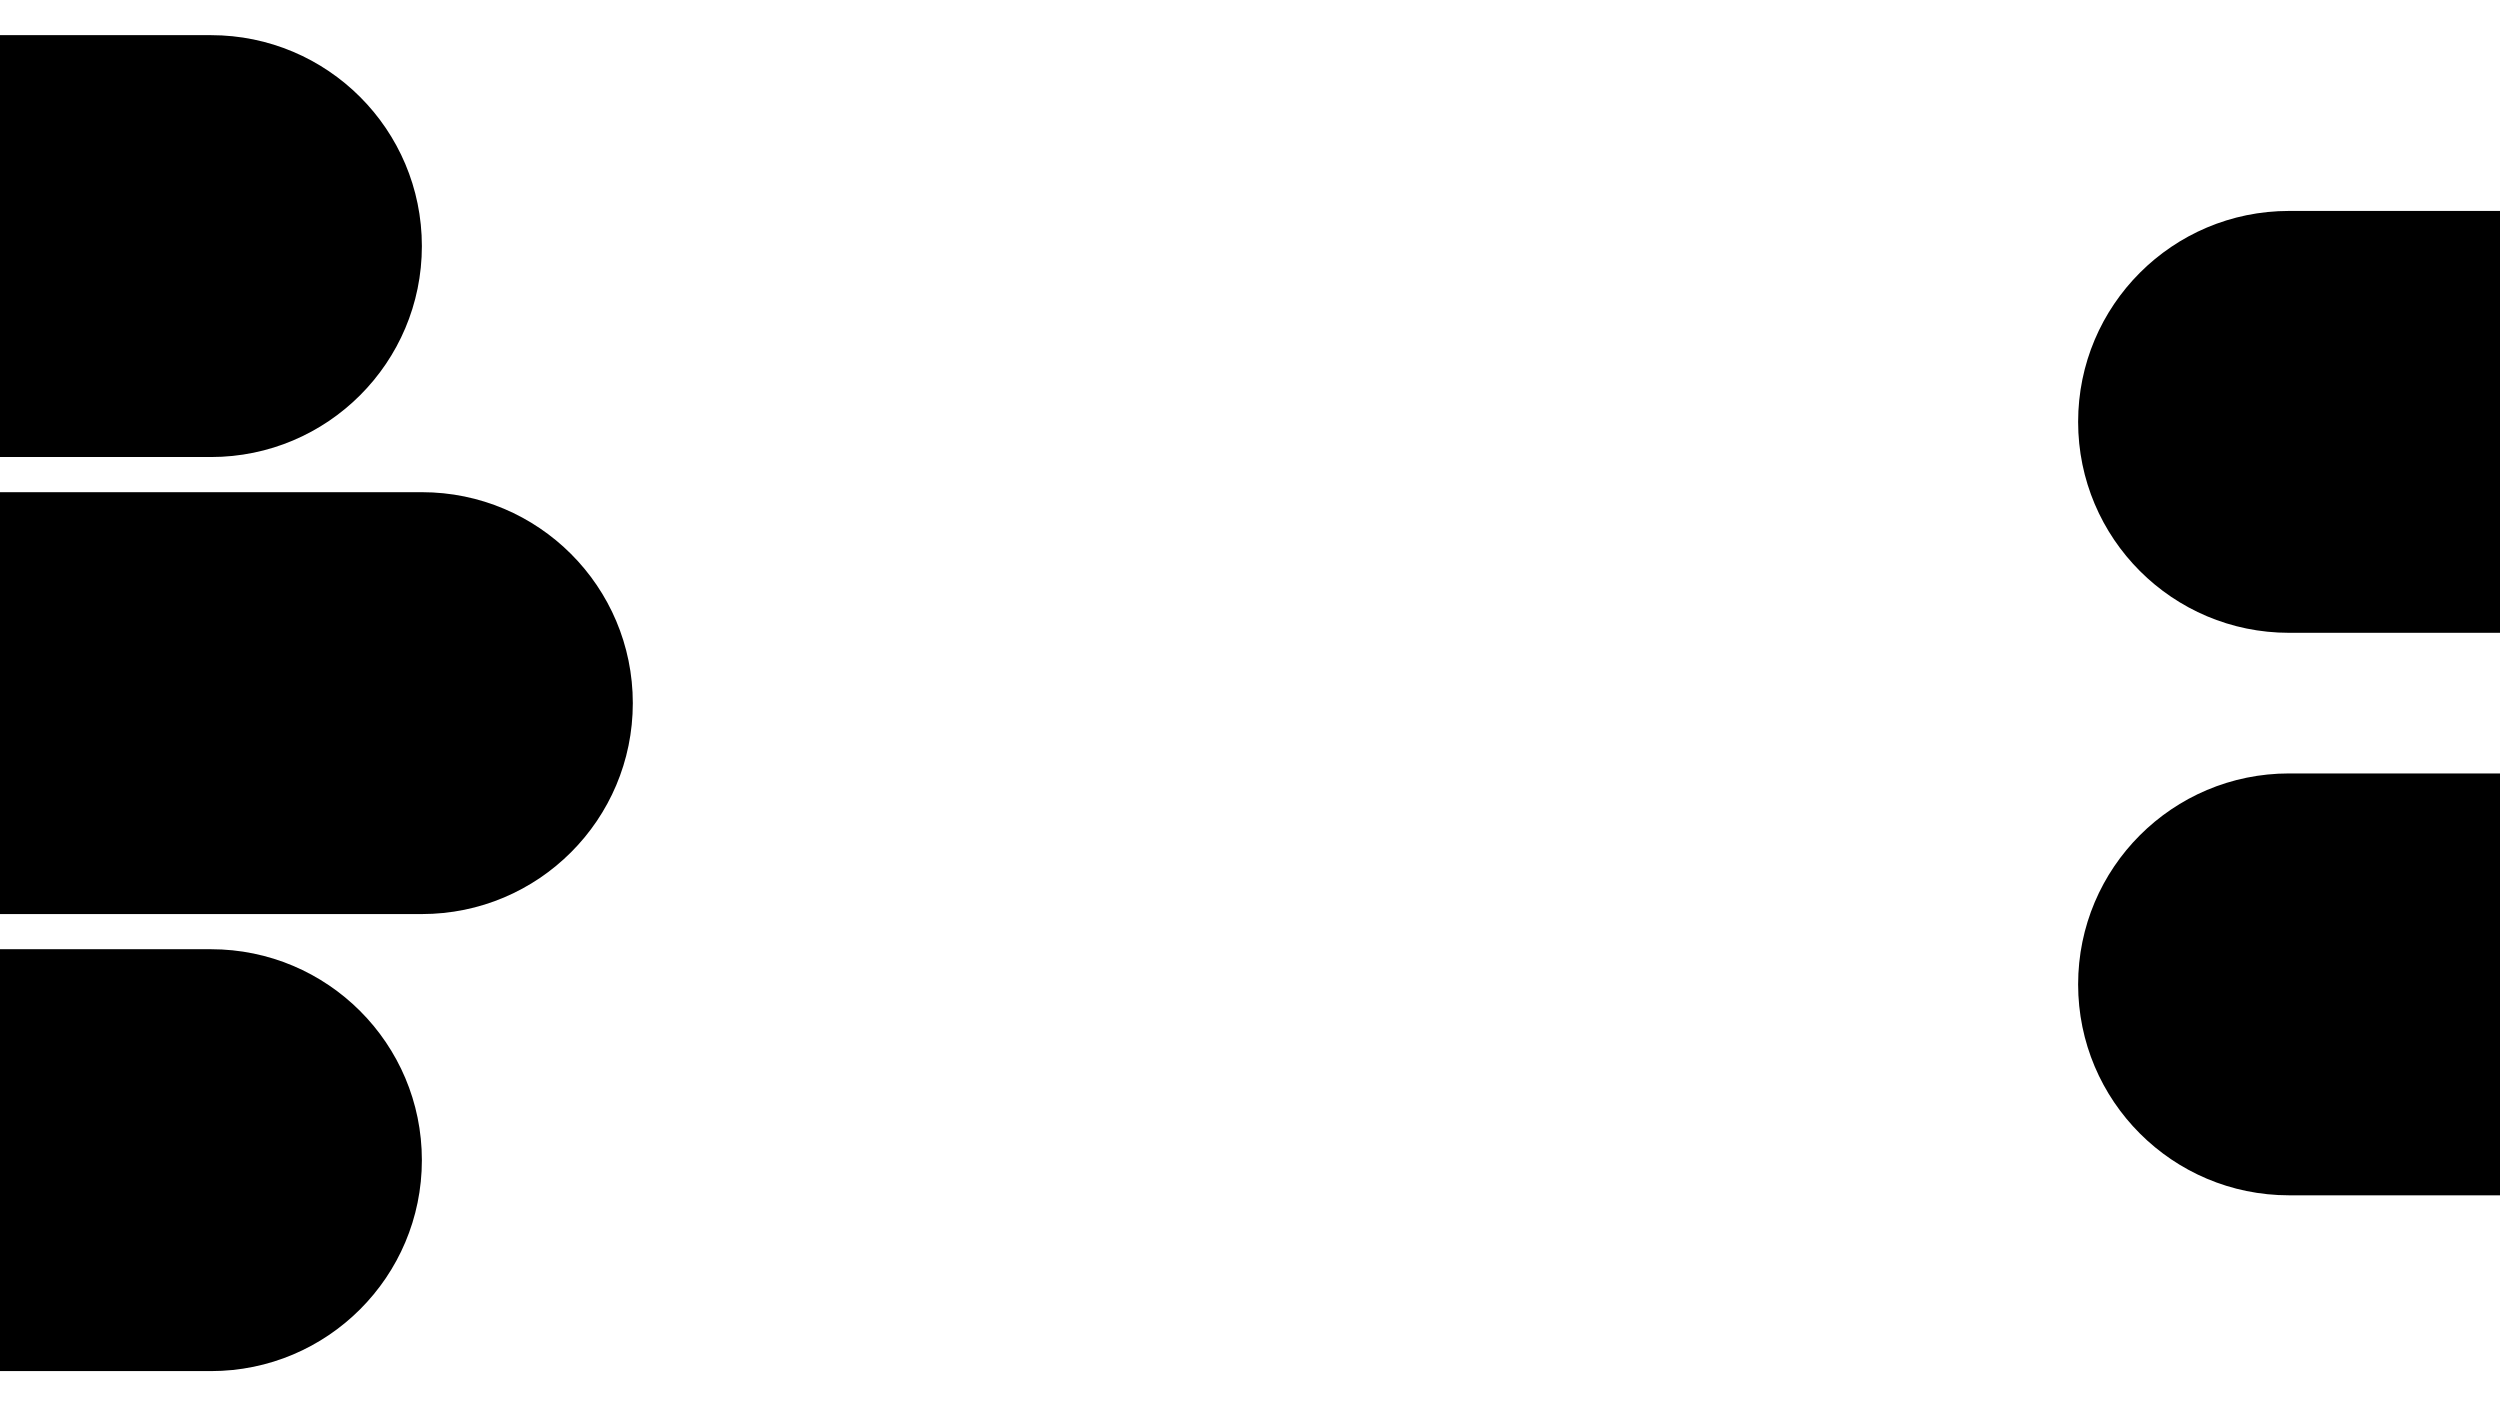
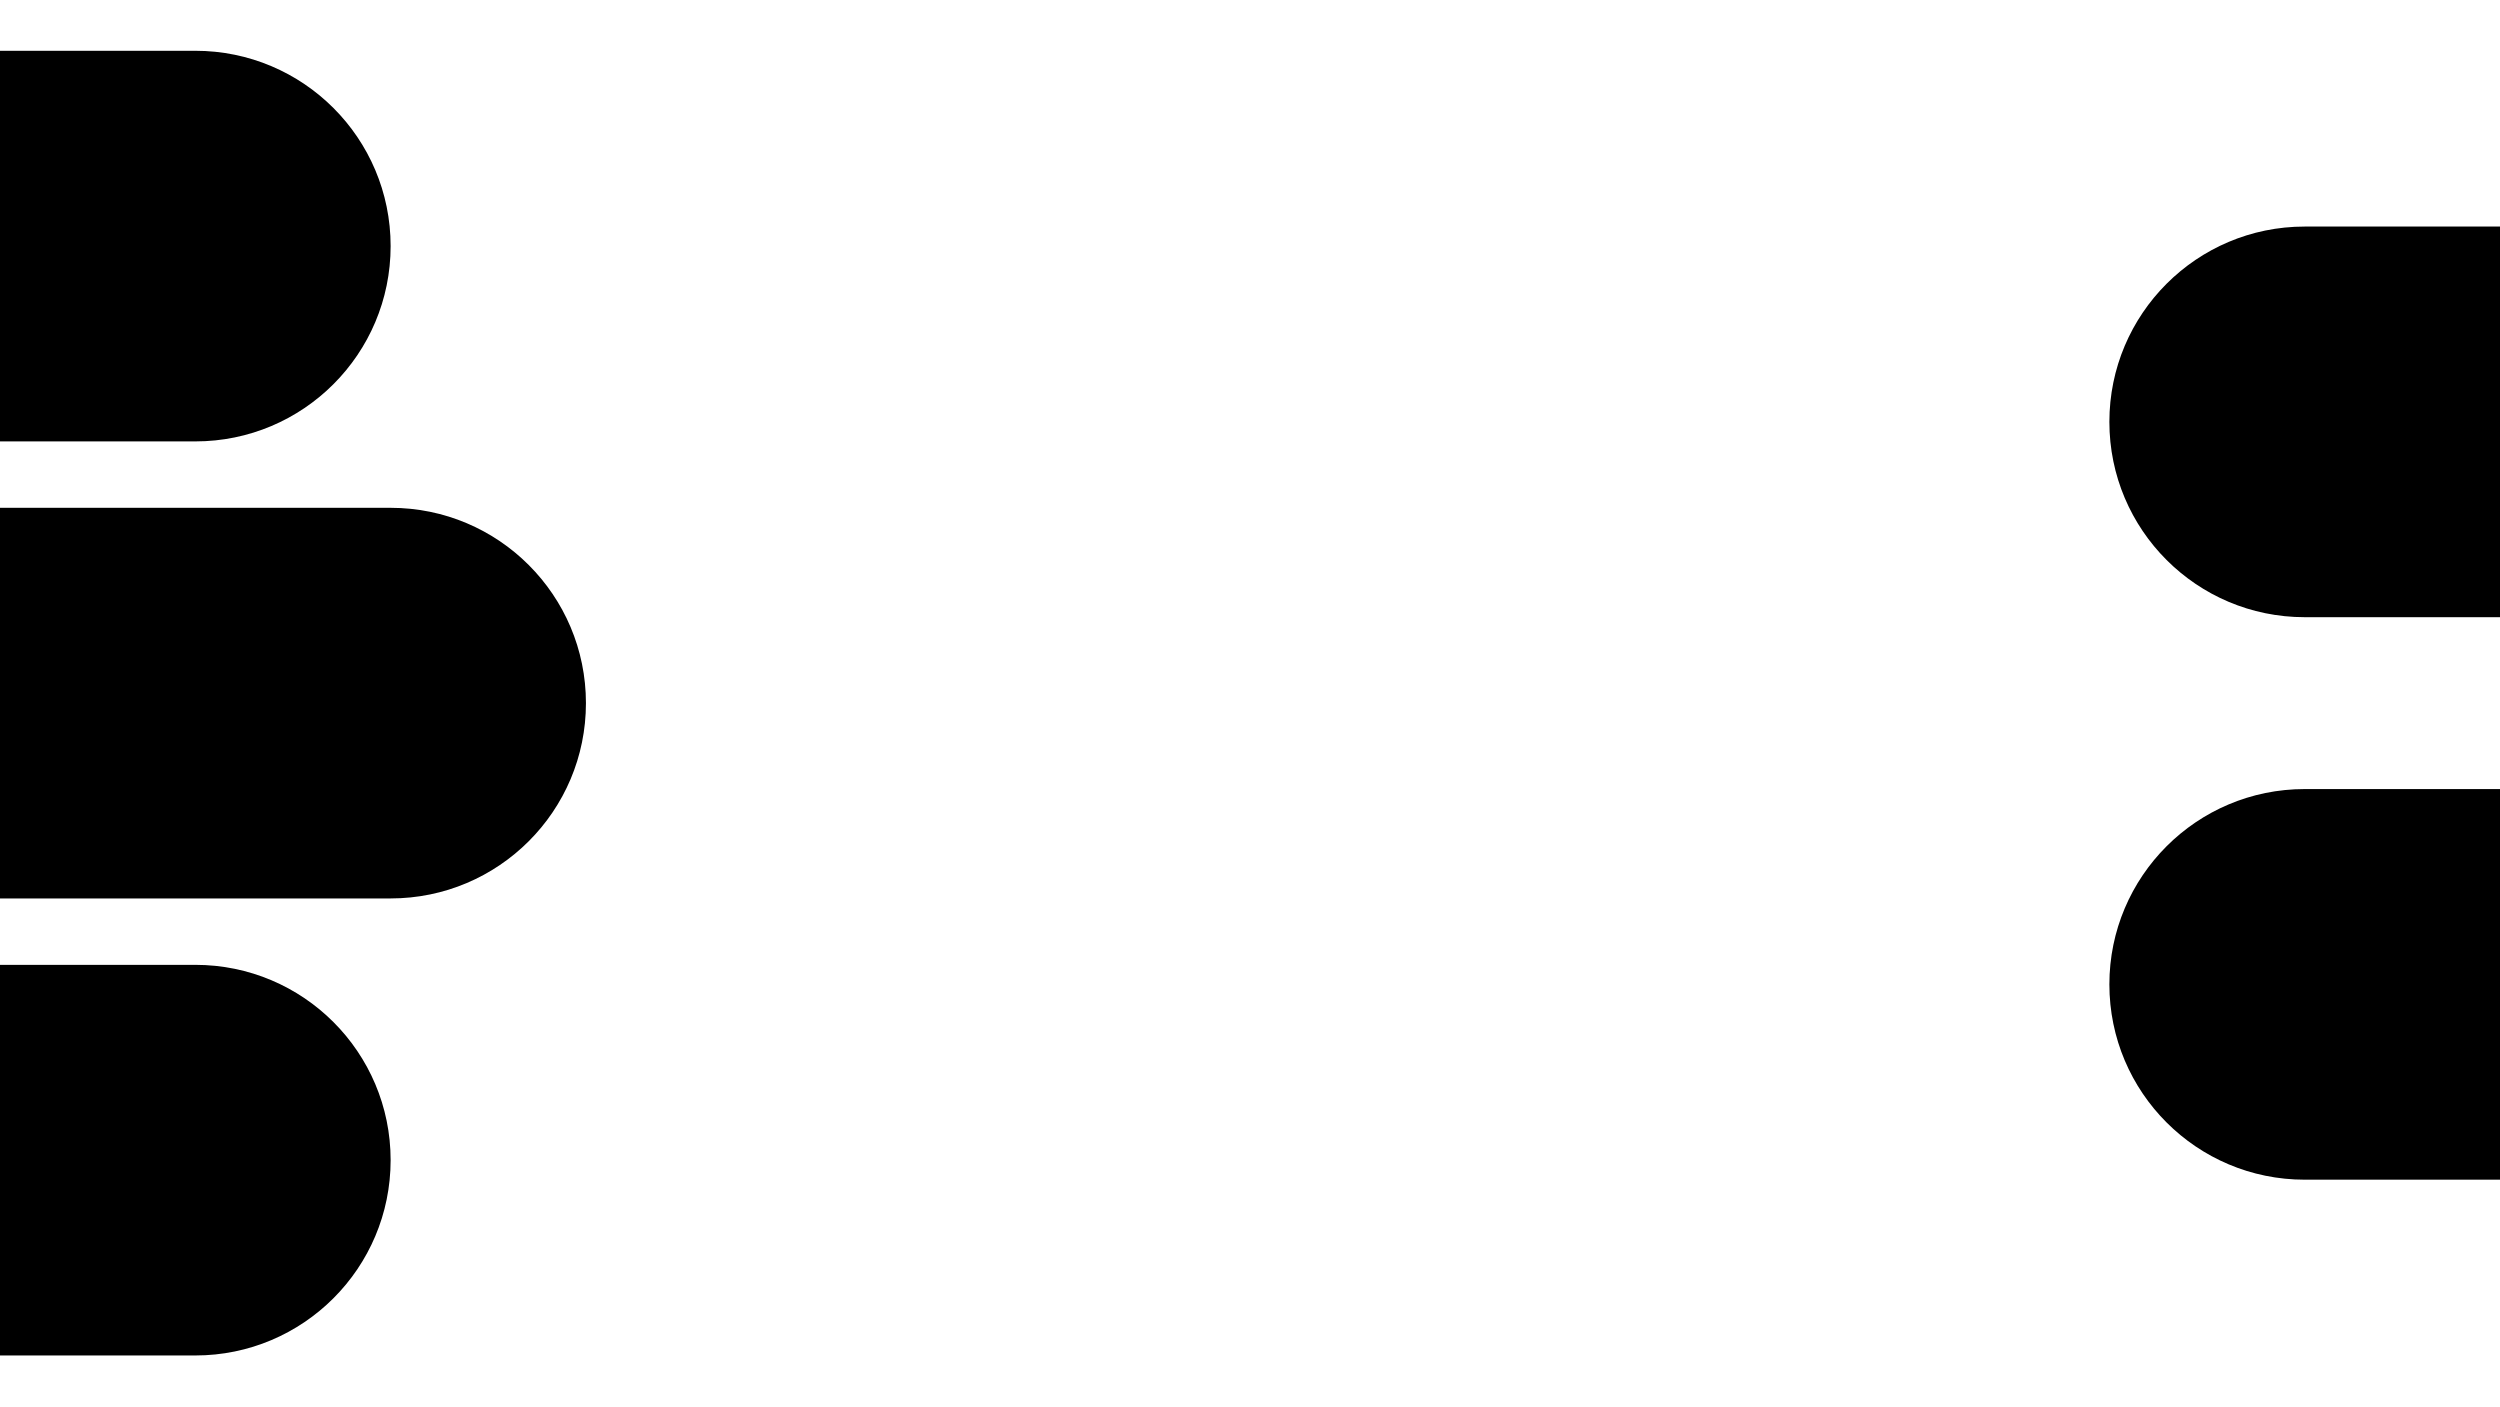
- <svg xmlns="http://www.w3.org/2000/svg" xmlns:xlink="http://www.w3.org/1999/xlink" version="1.1" width="1280" height="720">
+ <svg xmlns="http://www.w3.org/2000/svg" xmlns:xlink="http://www.w3.org/1999/xlink" version="1.1" width="1920" height="1080">
  <defs>
-     <rect id="cam" height="30%" width="432" ry="15%" x="-216" y="-15%" />
+     <rect id="cam" height="300" width="600" rx="150" x="-300" y="-150" />
  </defs>
  <use xlink:href="#cam" y="17.5%" />
-   <use xlink:href="#cam" y="50%" x="108" />
+   <use xlink:href="#cam" y="50%" x="150" />
  <use xlink:href="#cam" y="82.5%" />
  <use xlink:href="#cam" y="30%" x="100%" />
  <use xlink:href="#cam" y="70%" x="100%" />
</svg>
